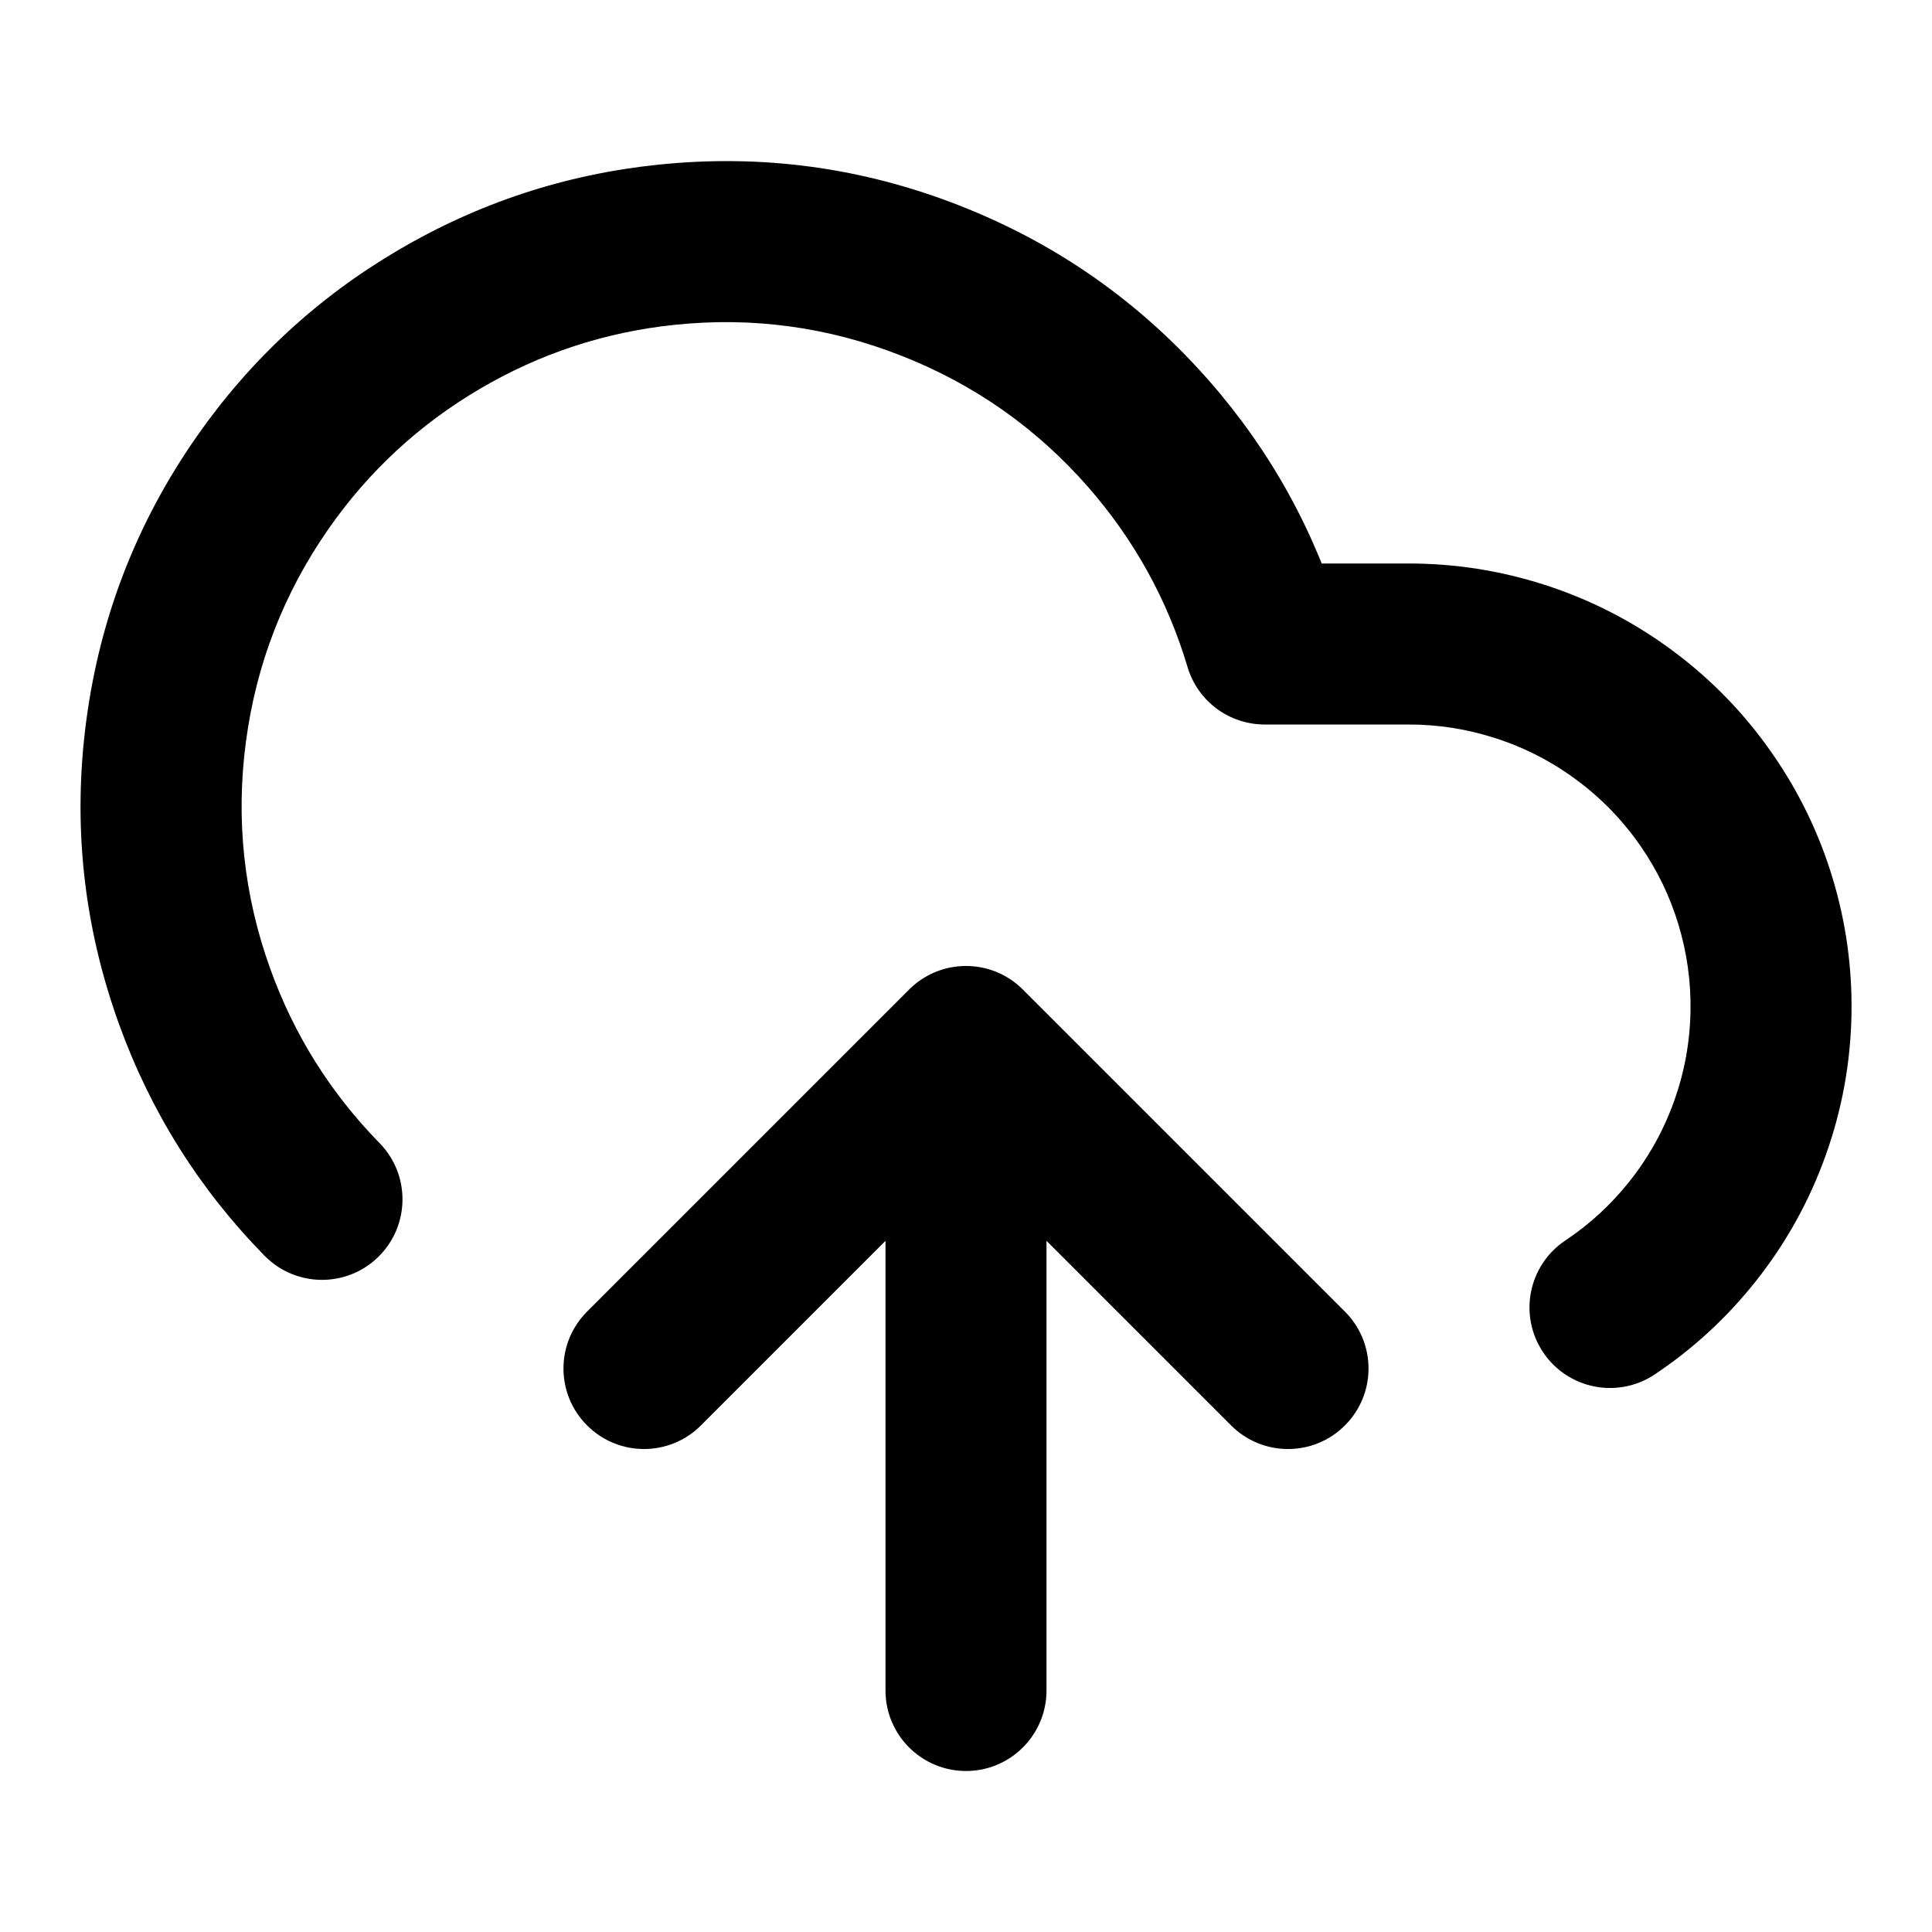
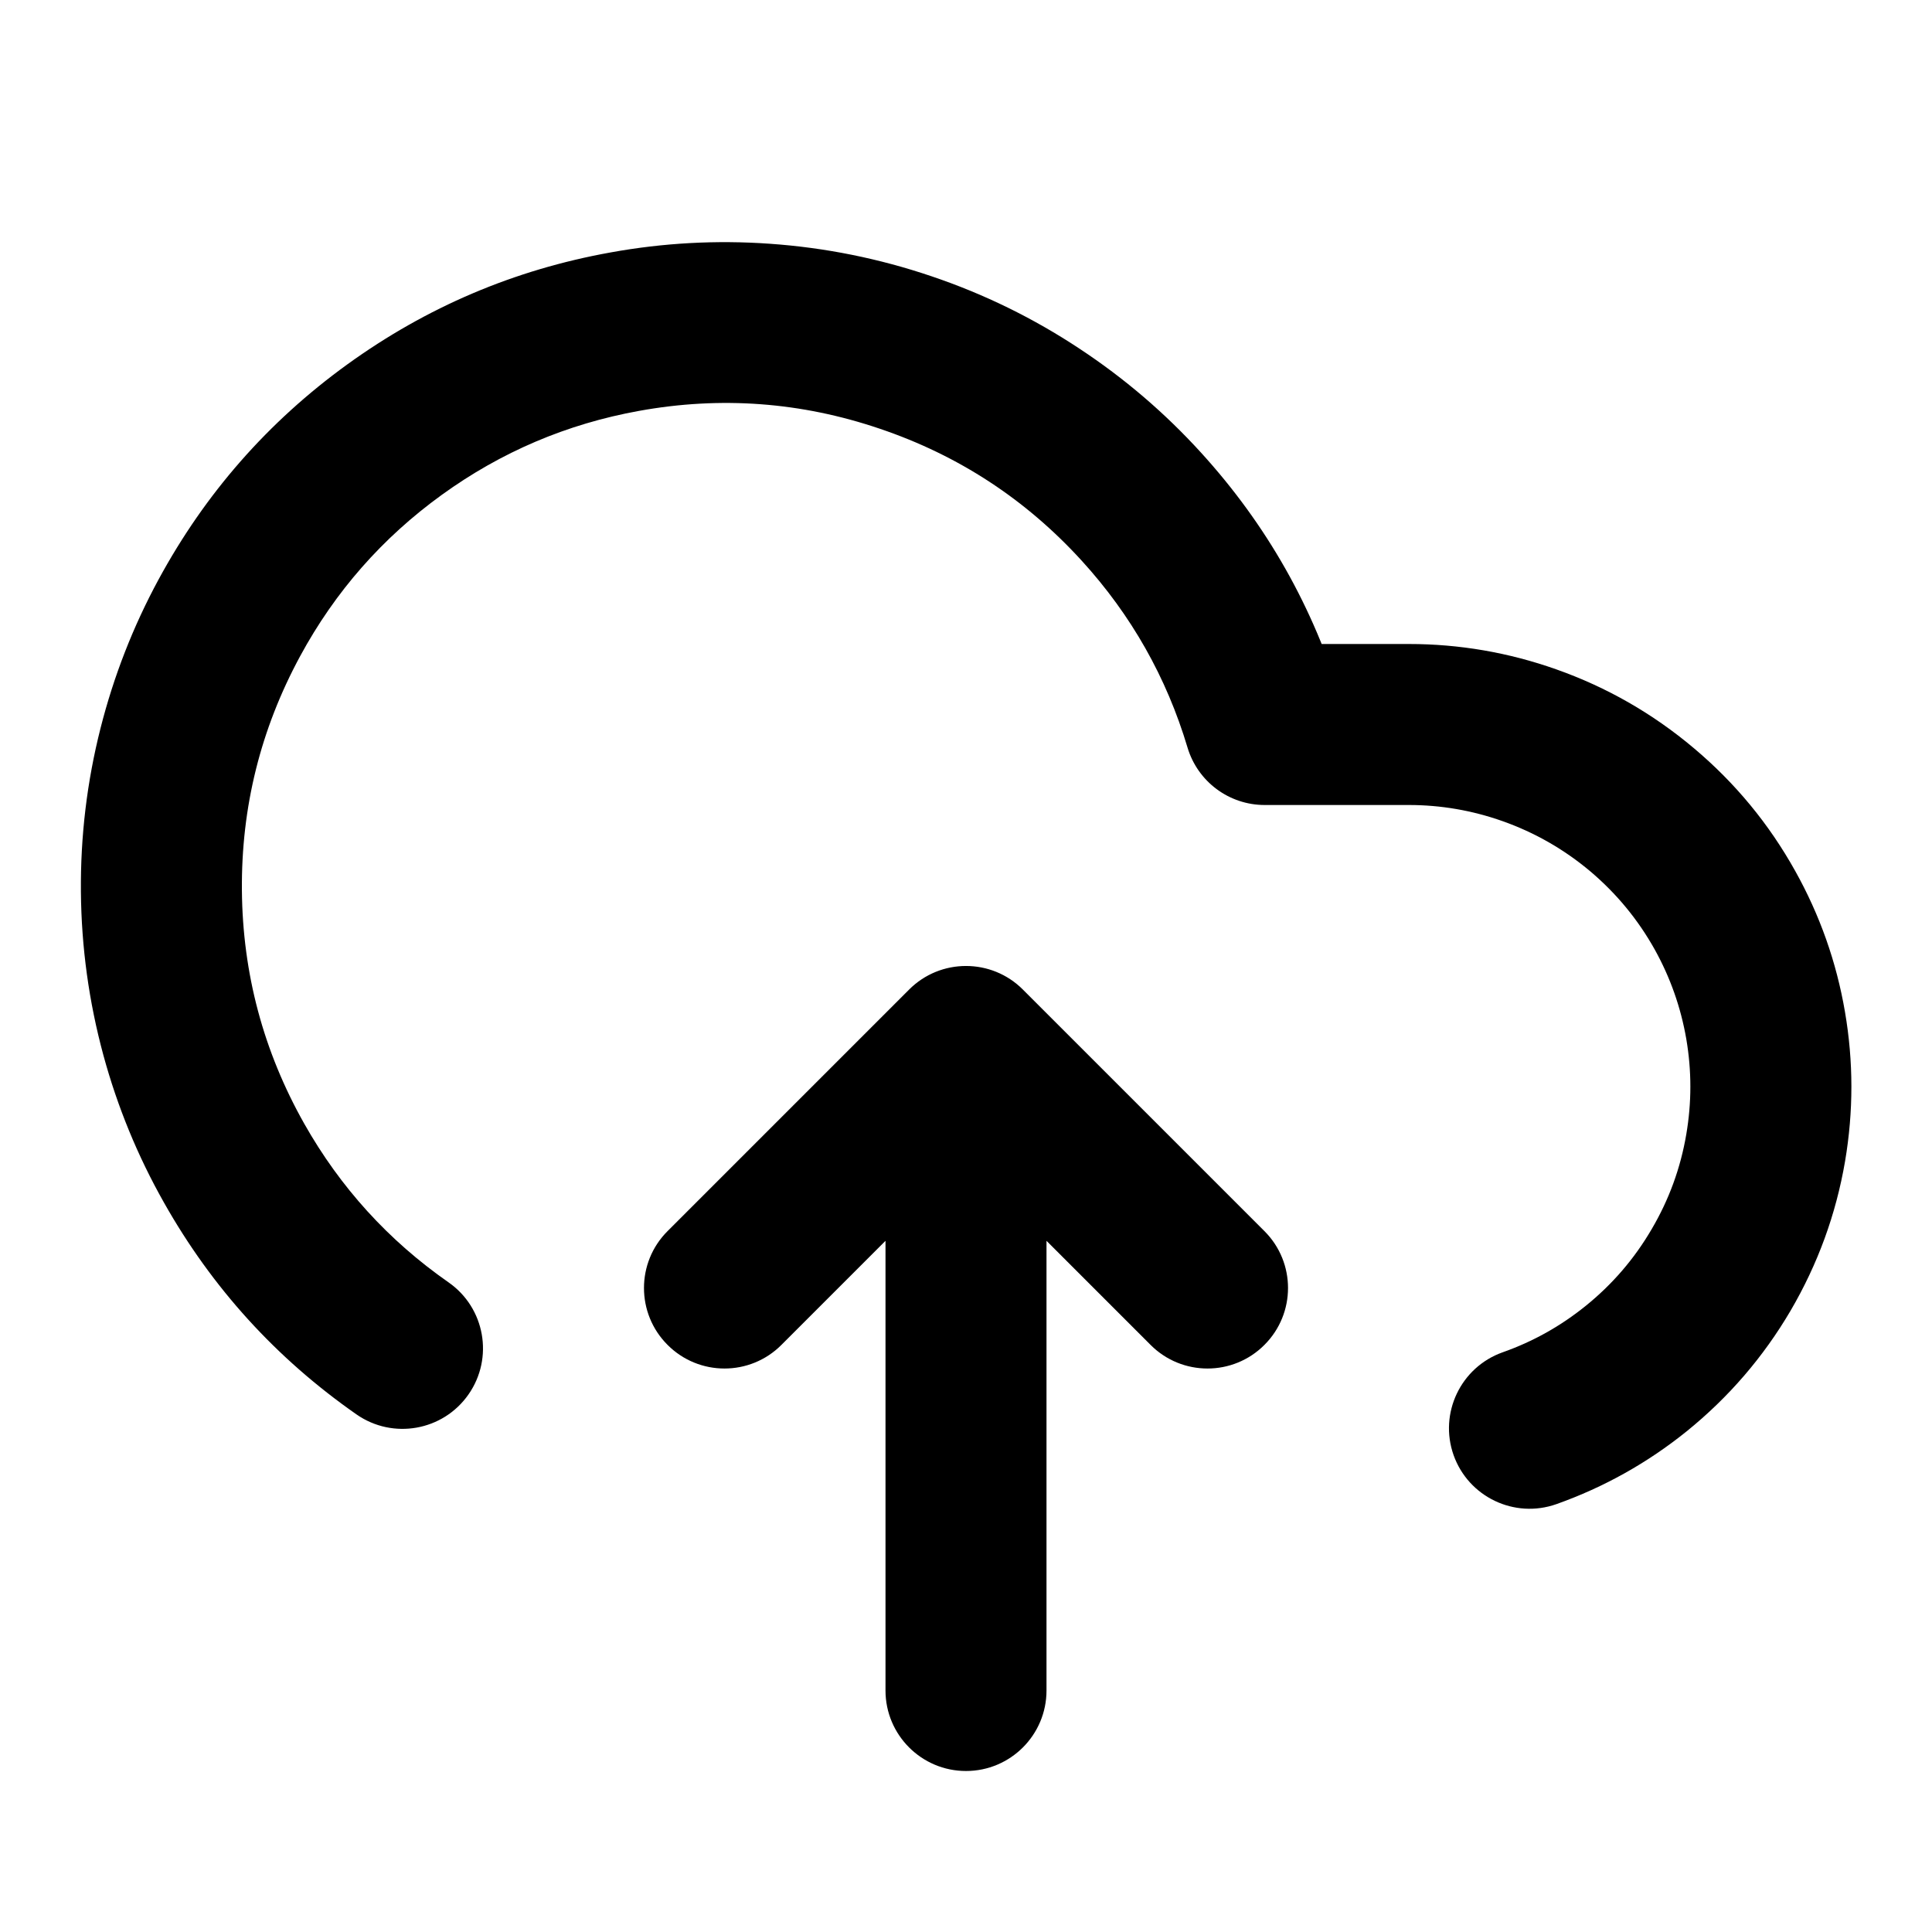
<svg xmlns="http://www.w3.org/2000/svg" width="24" height="24" viewBox="0 0 24 24">
-   <path d="M13 13L13 21C13 21.552 12.552 22 12 22C11.448 22 11 21.552 11 21L11 13C11 12.448 11.448 12 12 12C12.552 12 13 12.448 13 13ZM3.285 15.598C2.473 14.769 1.87 13.808 1.476 12.715C1.036 11.493 0.901 10.238 1.072 8.951C1.243 7.663 1.7 6.487 2.444 5.422C3.109 4.47 3.941 3.699 4.942 3.11C5.942 2.521 7.02 2.166 8.175 2.046C9.467 1.911 10.717 2.081 11.926 2.556C13.135 3.031 14.167 3.757 15.023 4.734C15.788 5.608 16.336 6.601 16.668 7.714L15.71 8L15.71 7L17.5 7C18.074 7 18.635 7.088 19.182 7.263C19.758 7.448 20.29 7.721 20.777 8.082C21.263 8.443 21.679 8.872 22.023 9.371C22.35 9.843 22.597 10.354 22.764 10.904C22.93 11.453 23.009 12.015 23 12.589C22.99 13.195 22.883 13.783 22.679 14.353C22.475 14.924 22.184 15.446 21.808 15.92C21.45 16.37 21.033 16.755 20.555 17.074C20.096 17.38 19.475 17.257 19.168 16.797C18.862 16.338 18.985 15.717 19.445 15.41C19.749 15.207 20.014 14.963 20.241 14.677C20.481 14.375 20.666 14.042 20.796 13.679C20.926 13.316 20.994 12.942 21 12.557C21.006 12.191 20.956 11.834 20.85 11.484C20.744 11.134 20.587 10.809 20.379 10.509C20.159 10.192 19.895 9.918 19.585 9.689C19.276 9.459 18.937 9.285 18.57 9.168C18.222 9.056 17.866 9 17.5 9L15.71 9C15.268 9 14.878 8.71 14.752 8.286C14.503 7.452 14.091 6.707 13.518 6.051C12.876 5.318 12.102 4.774 11.195 4.418C10.289 4.062 9.351 3.934 8.382 4.035C7.516 4.125 6.707 4.391 5.957 4.833C5.207 5.275 4.582 5.853 4.083 6.567C3.526 7.366 3.183 8.248 3.055 9.214C2.927 10.179 3.028 11.121 3.358 12.037C3.653 12.856 4.106 13.577 4.715 14.2C5.101 14.594 5.094 15.227 4.699 15.614C4.305 16 3.672 15.993 3.285 15.598ZM7.293 16.293L11.293 12.293C11.683 11.902 12.317 11.902 12.707 12.293L16.707 16.293C17.098 16.683 17.098 17.317 16.707 17.707C16.317 18.098 15.683 18.098 15.293 17.707L11.293 13.707L12 13L12.707 13.707L8.707 17.707C8.317 18.098 7.683 18.098 7.293 17.707C6.902 17.317 6.902 16.683 7.293 16.293Z" />
+   <path d="M13 13L13 21C13 21.552 12.552 22 12 22C11.448 22 11 21.552 11 21L11 13C11 12.448 11.448 12 12 12C12.552 12 13 12.448 13 13ZM4.428 17.57C3.432 16.875 2.635 15.999 2.038 14.941C1.71 14.361 1.459 13.75 1.284 13.107C1.104 12.443 1.011 11.766 1.005 11.078C0.999 10.39 1.08 9.712 1.249 9.045C1.413 8.399 1.653 7.783 1.97 7.198C2.549 6.13 3.33 5.239 4.314 4.527C5.299 3.815 6.388 3.351 7.584 3.136C8.239 3.017 8.899 2.981 9.564 3.028C10.25 3.076 10.92 3.211 11.572 3.432C12.224 3.652 12.837 3.952 13.411 4.332C13.967 4.699 14.469 5.128 14.918 5.621C15.736 6.519 16.319 7.549 16.668 8.713L15.71 9L15.71 8L17.5 8C18.128 8 18.738 8.105 19.33 8.314C19.961 8.537 20.532 8.864 21.044 9.296C21.556 9.727 21.975 10.235 22.301 10.82C22.607 11.368 22.813 11.951 22.919 12.57C23.025 13.188 23.025 13.807 22.92 14.426C22.807 15.086 22.581 15.704 22.243 16.282C21.904 16.859 21.474 17.358 20.954 17.779C20.465 18.173 19.925 18.475 19.334 18.685C18.813 18.869 18.242 18.596 18.057 18.076C17.873 17.555 18.146 16.984 18.666 16.799C19.043 16.666 19.386 16.474 19.697 16.223C20.029 15.955 20.302 15.638 20.517 15.27C20.733 14.903 20.877 14.509 20.948 14.089C21.015 13.695 21.015 13.302 20.948 12.908C20.88 12.514 20.749 12.143 20.555 11.794C20.347 11.422 20.08 11.099 19.755 10.824C19.429 10.55 19.065 10.342 18.664 10.2C18.287 10.067 17.899 10 17.5 10L15.71 10C15.268 10 14.879 9.71 14.752 9.287C14.491 8.414 14.053 7.641 13.44 6.968C12.744 6.204 11.908 5.657 10.93 5.326C9.952 4.994 8.955 4.92 7.939 5.104C7.042 5.266 6.225 5.614 5.487 6.148C4.749 6.682 4.163 7.349 3.729 8.15C3.237 9.058 2.996 10.028 3.005 11.061C3.014 12.093 3.272 13.059 3.779 13.958C4.227 14.751 4.825 15.409 5.572 15.93C6.025 16.246 6.136 16.869 5.82 17.322C5.504 17.775 4.881 17.886 4.428 17.57ZM8.293 15.293L11.293 12.293C11.683 11.902 12.317 11.902 12.707 12.293L15.707 15.293C16.098 15.683 16.098 16.317 15.707 16.707C15.317 17.098 14.683 17.098 14.293 16.707L11.293 13.707L12 13L12.707 13.707L9.707 16.707C9.317 17.098 8.683 17.098 8.293 16.707C7.902 16.317 7.902 15.683 8.293 15.293Z" />
</svg>
